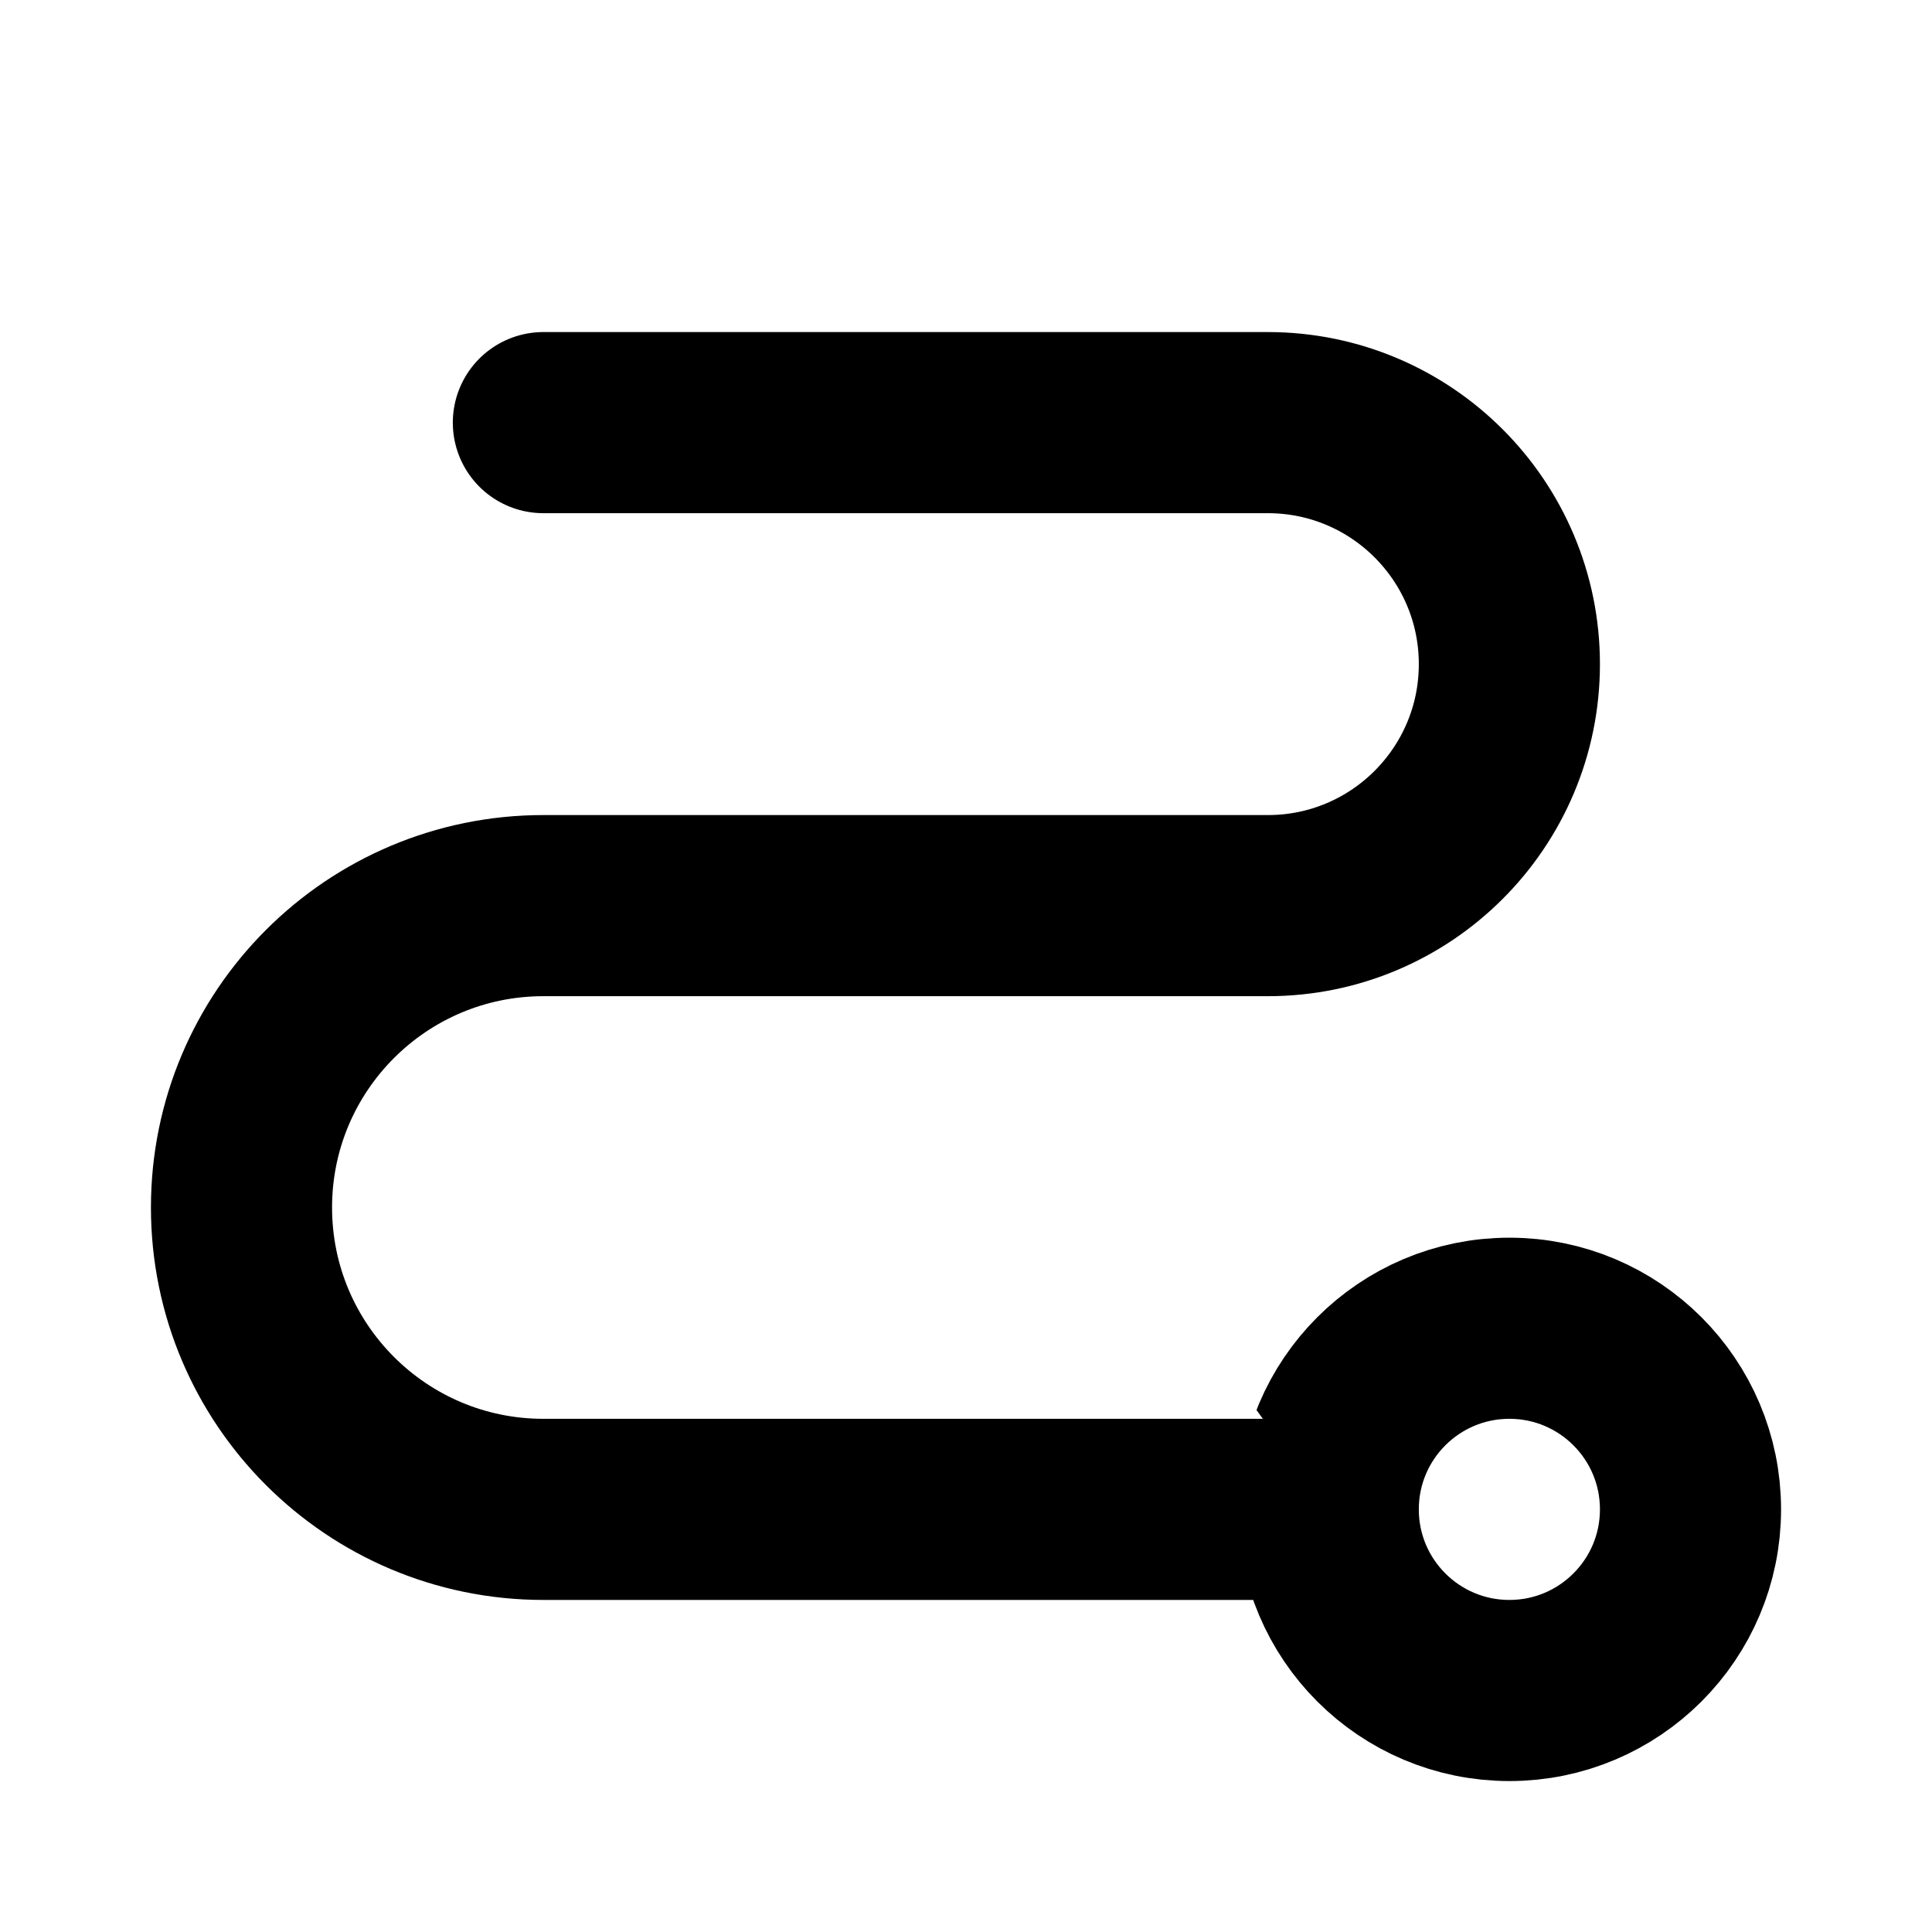
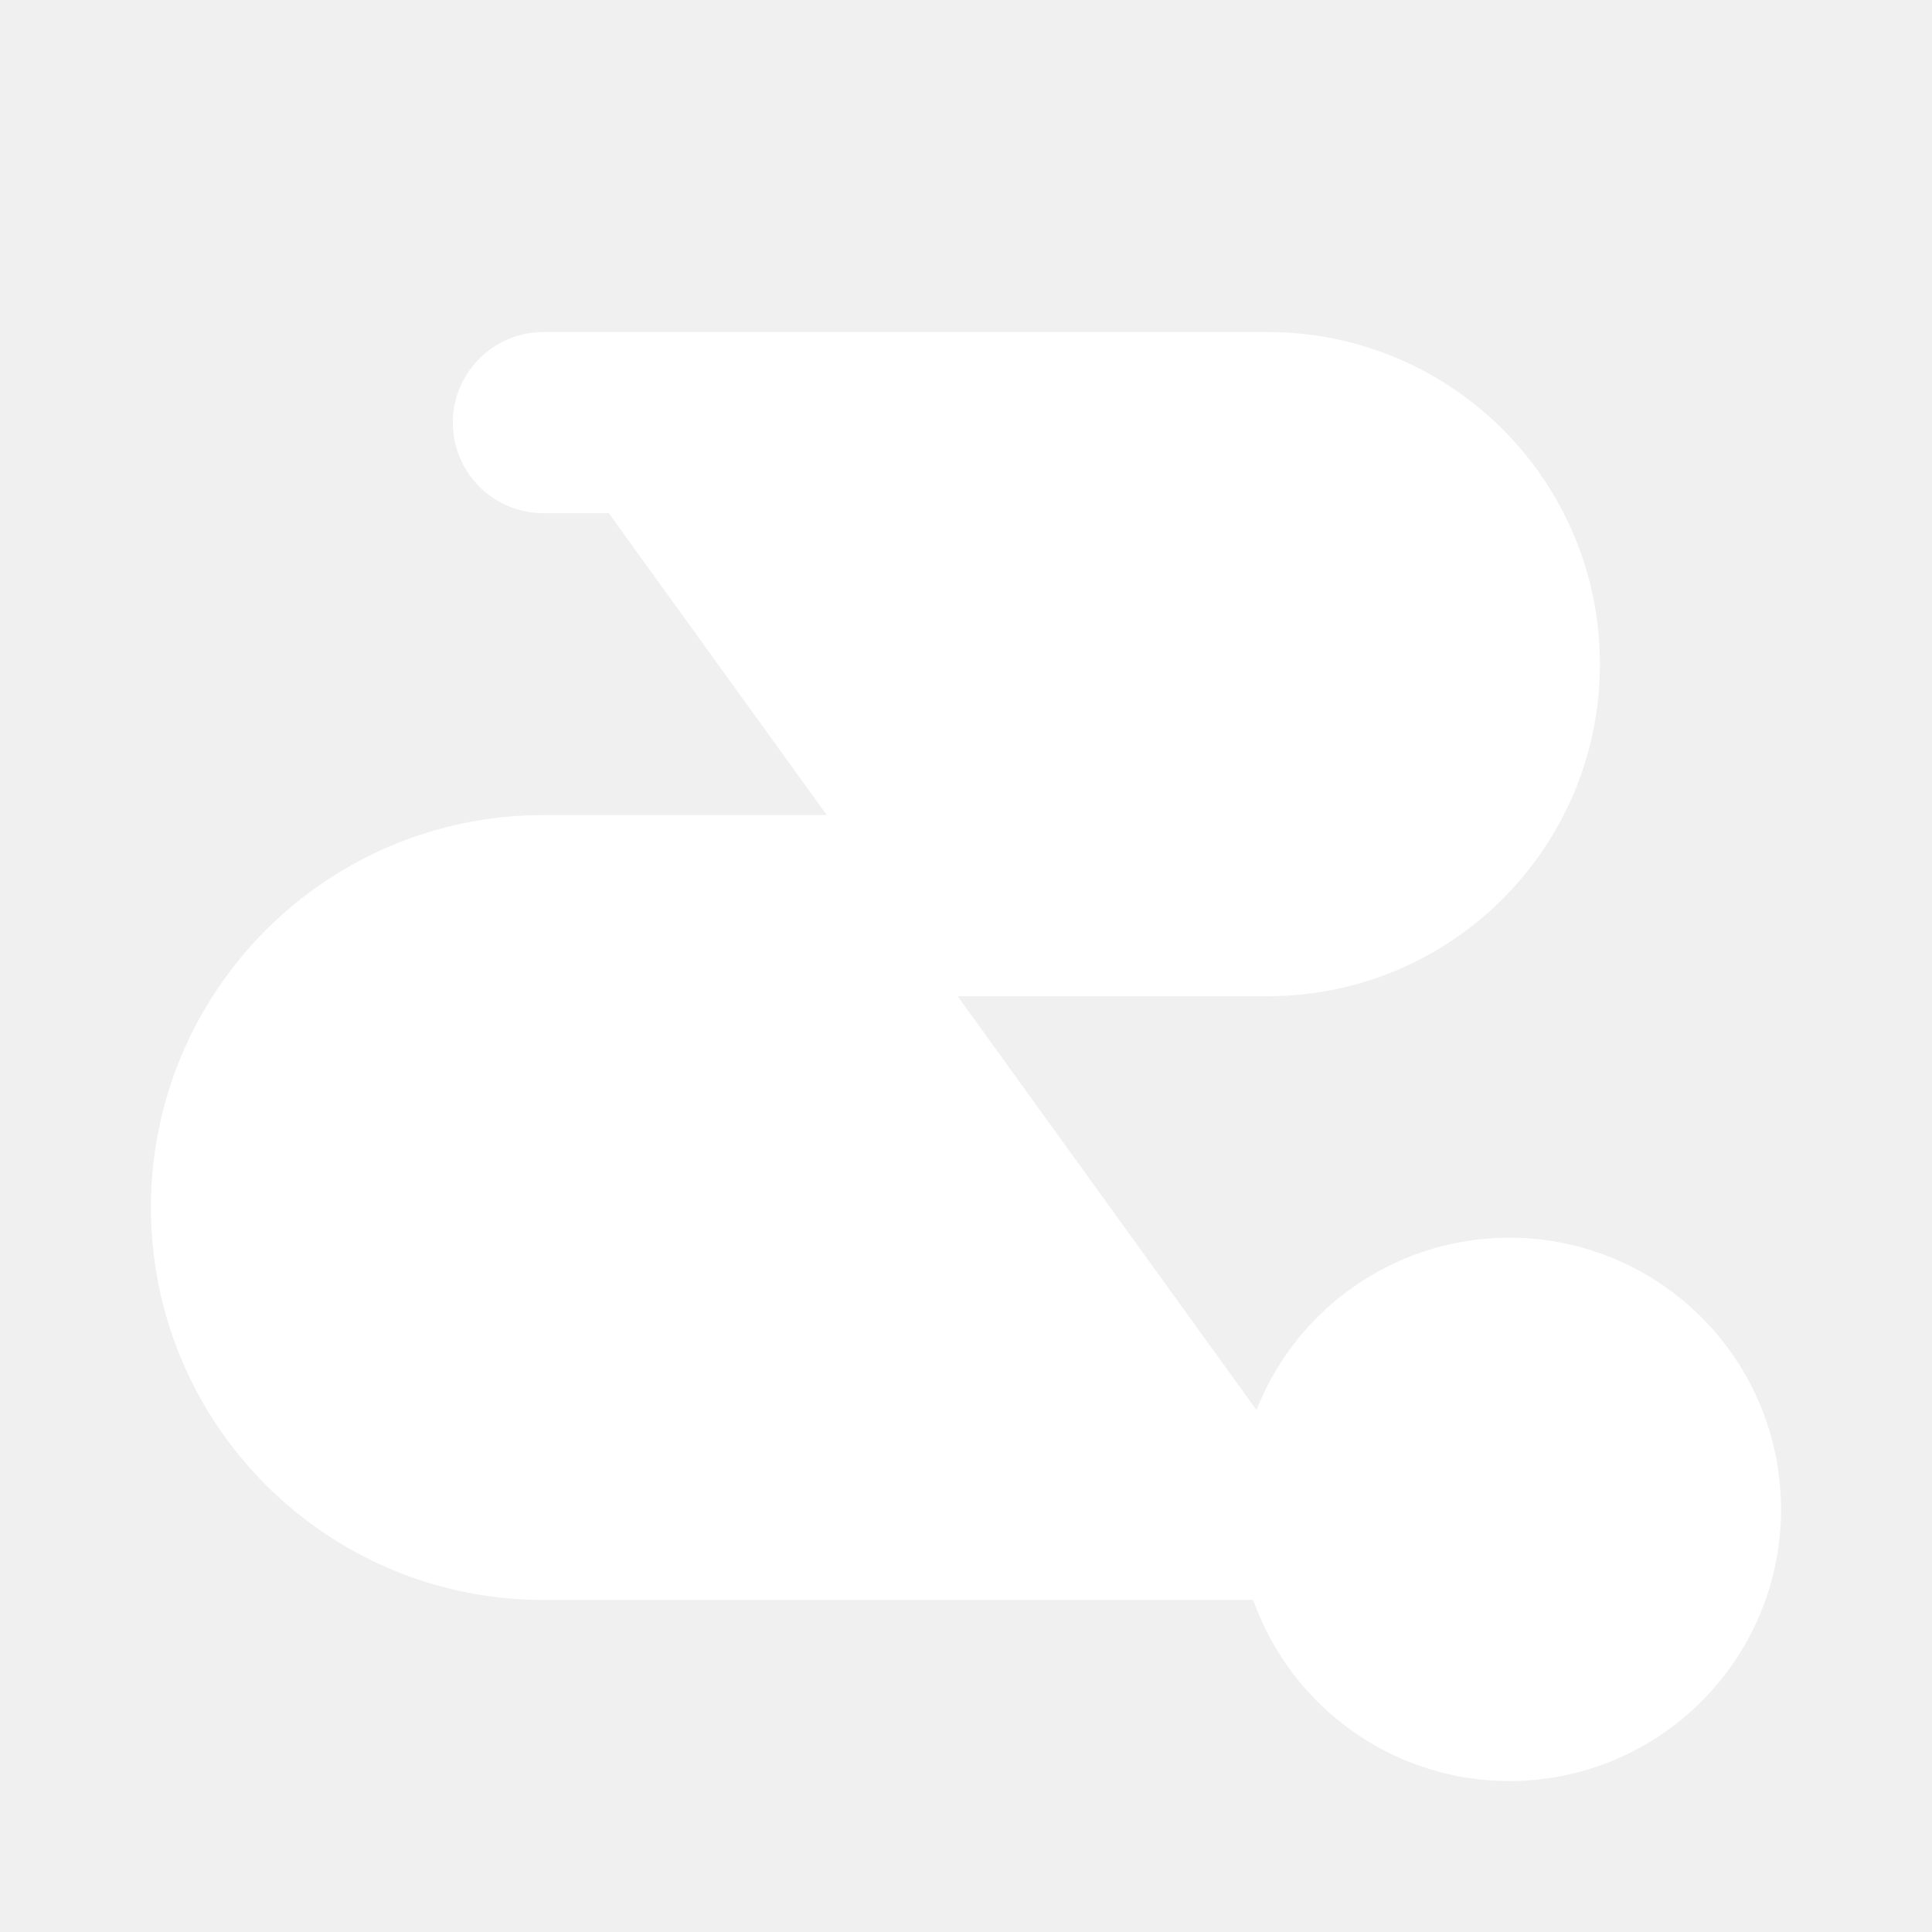
<svg xmlns="http://www.w3.org/2000/svg" viewBox="0 0 256 256" id="path">
-   <rect width="256" height="256" fill="white" />
-   <circle cx="200" cy="200" r="24" fill="white" stroke="#000" stroke-linecap="round" stroke-linejoin="round" stroke-width="24" />
-   <path fill="white" stroke="#000" stroke-linecap="round" stroke-linejoin="round" stroke-width="24" d="M72,56h96a32,32,0,0,1,0,64H72a40,40,0,0,0,0,80H176" />
+   <rect width="256" height="256" fill="none" />
+   <circle cx="200" cy="200" r="24" fill="white" stroke="#fff" stroke-linecap="round" stroke-linejoin="round" stroke-width="24" />
+   <path fill="white" stroke="#fff" stroke-linecap="round" stroke-linejoin="round" stroke-width="24" d="M72,56h96a32,32,0,0,1,0,64H72a40,40,0,0,0,0,80H176" />
</svg>
